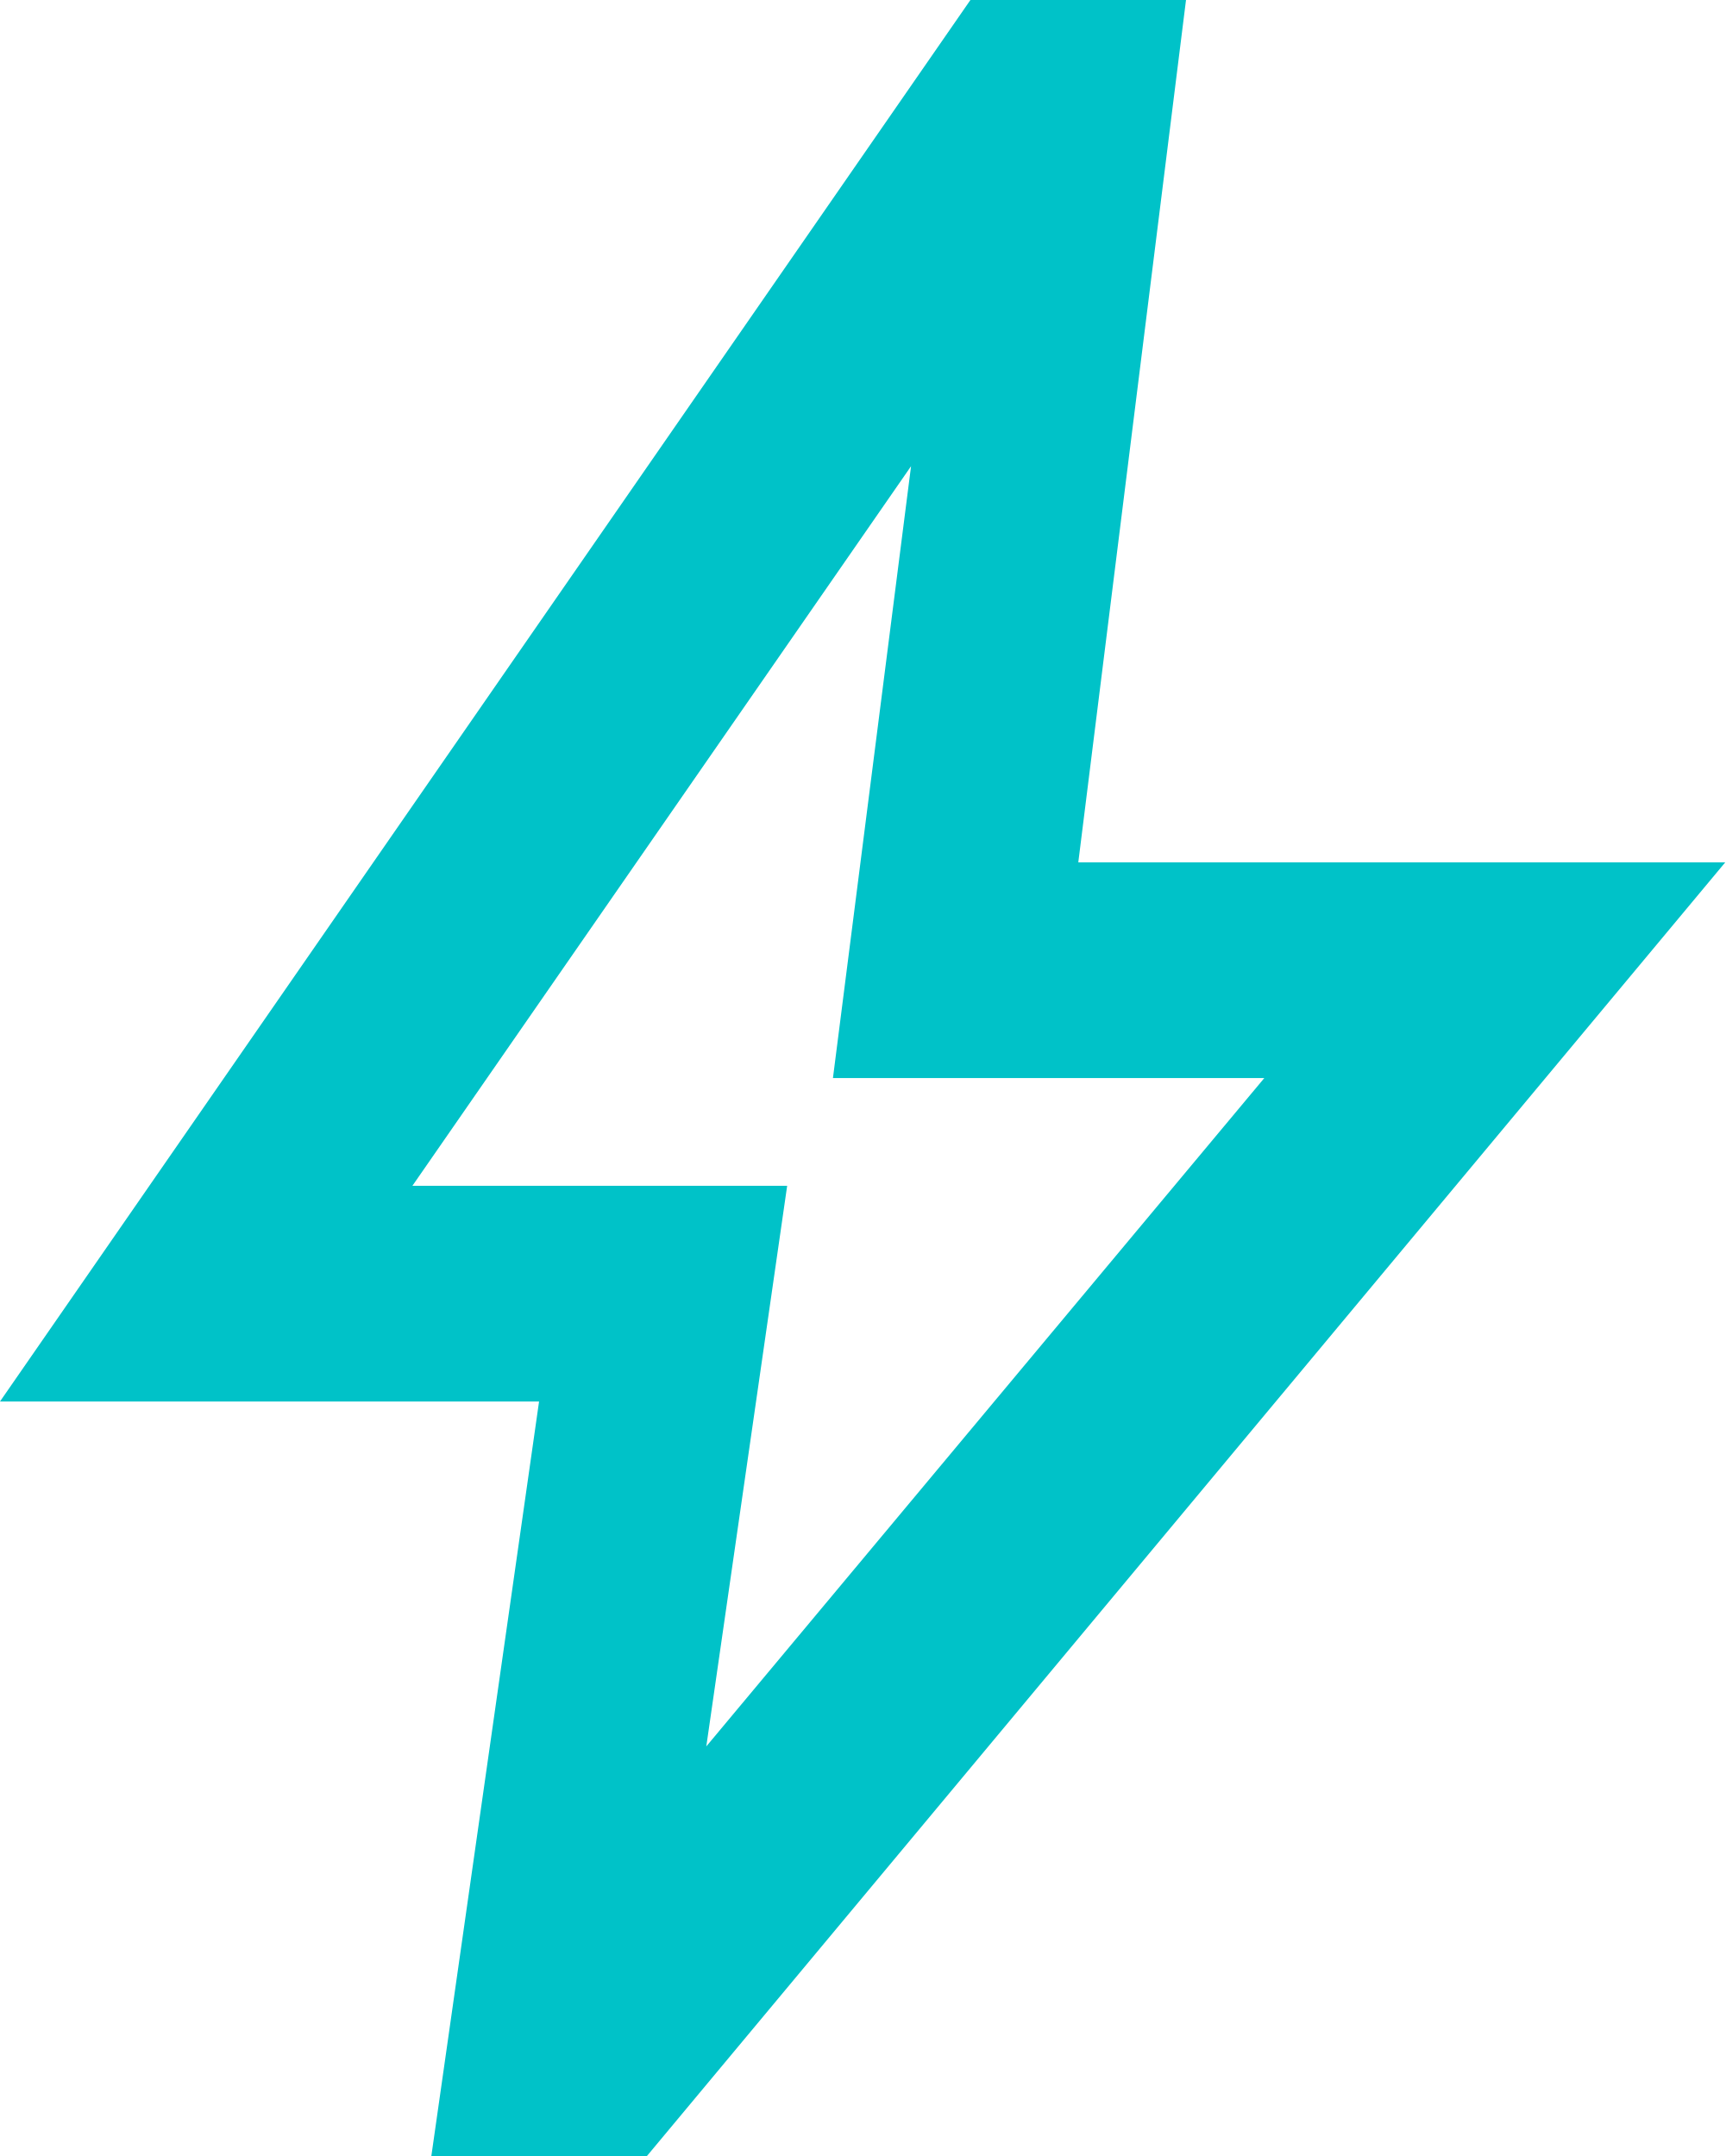
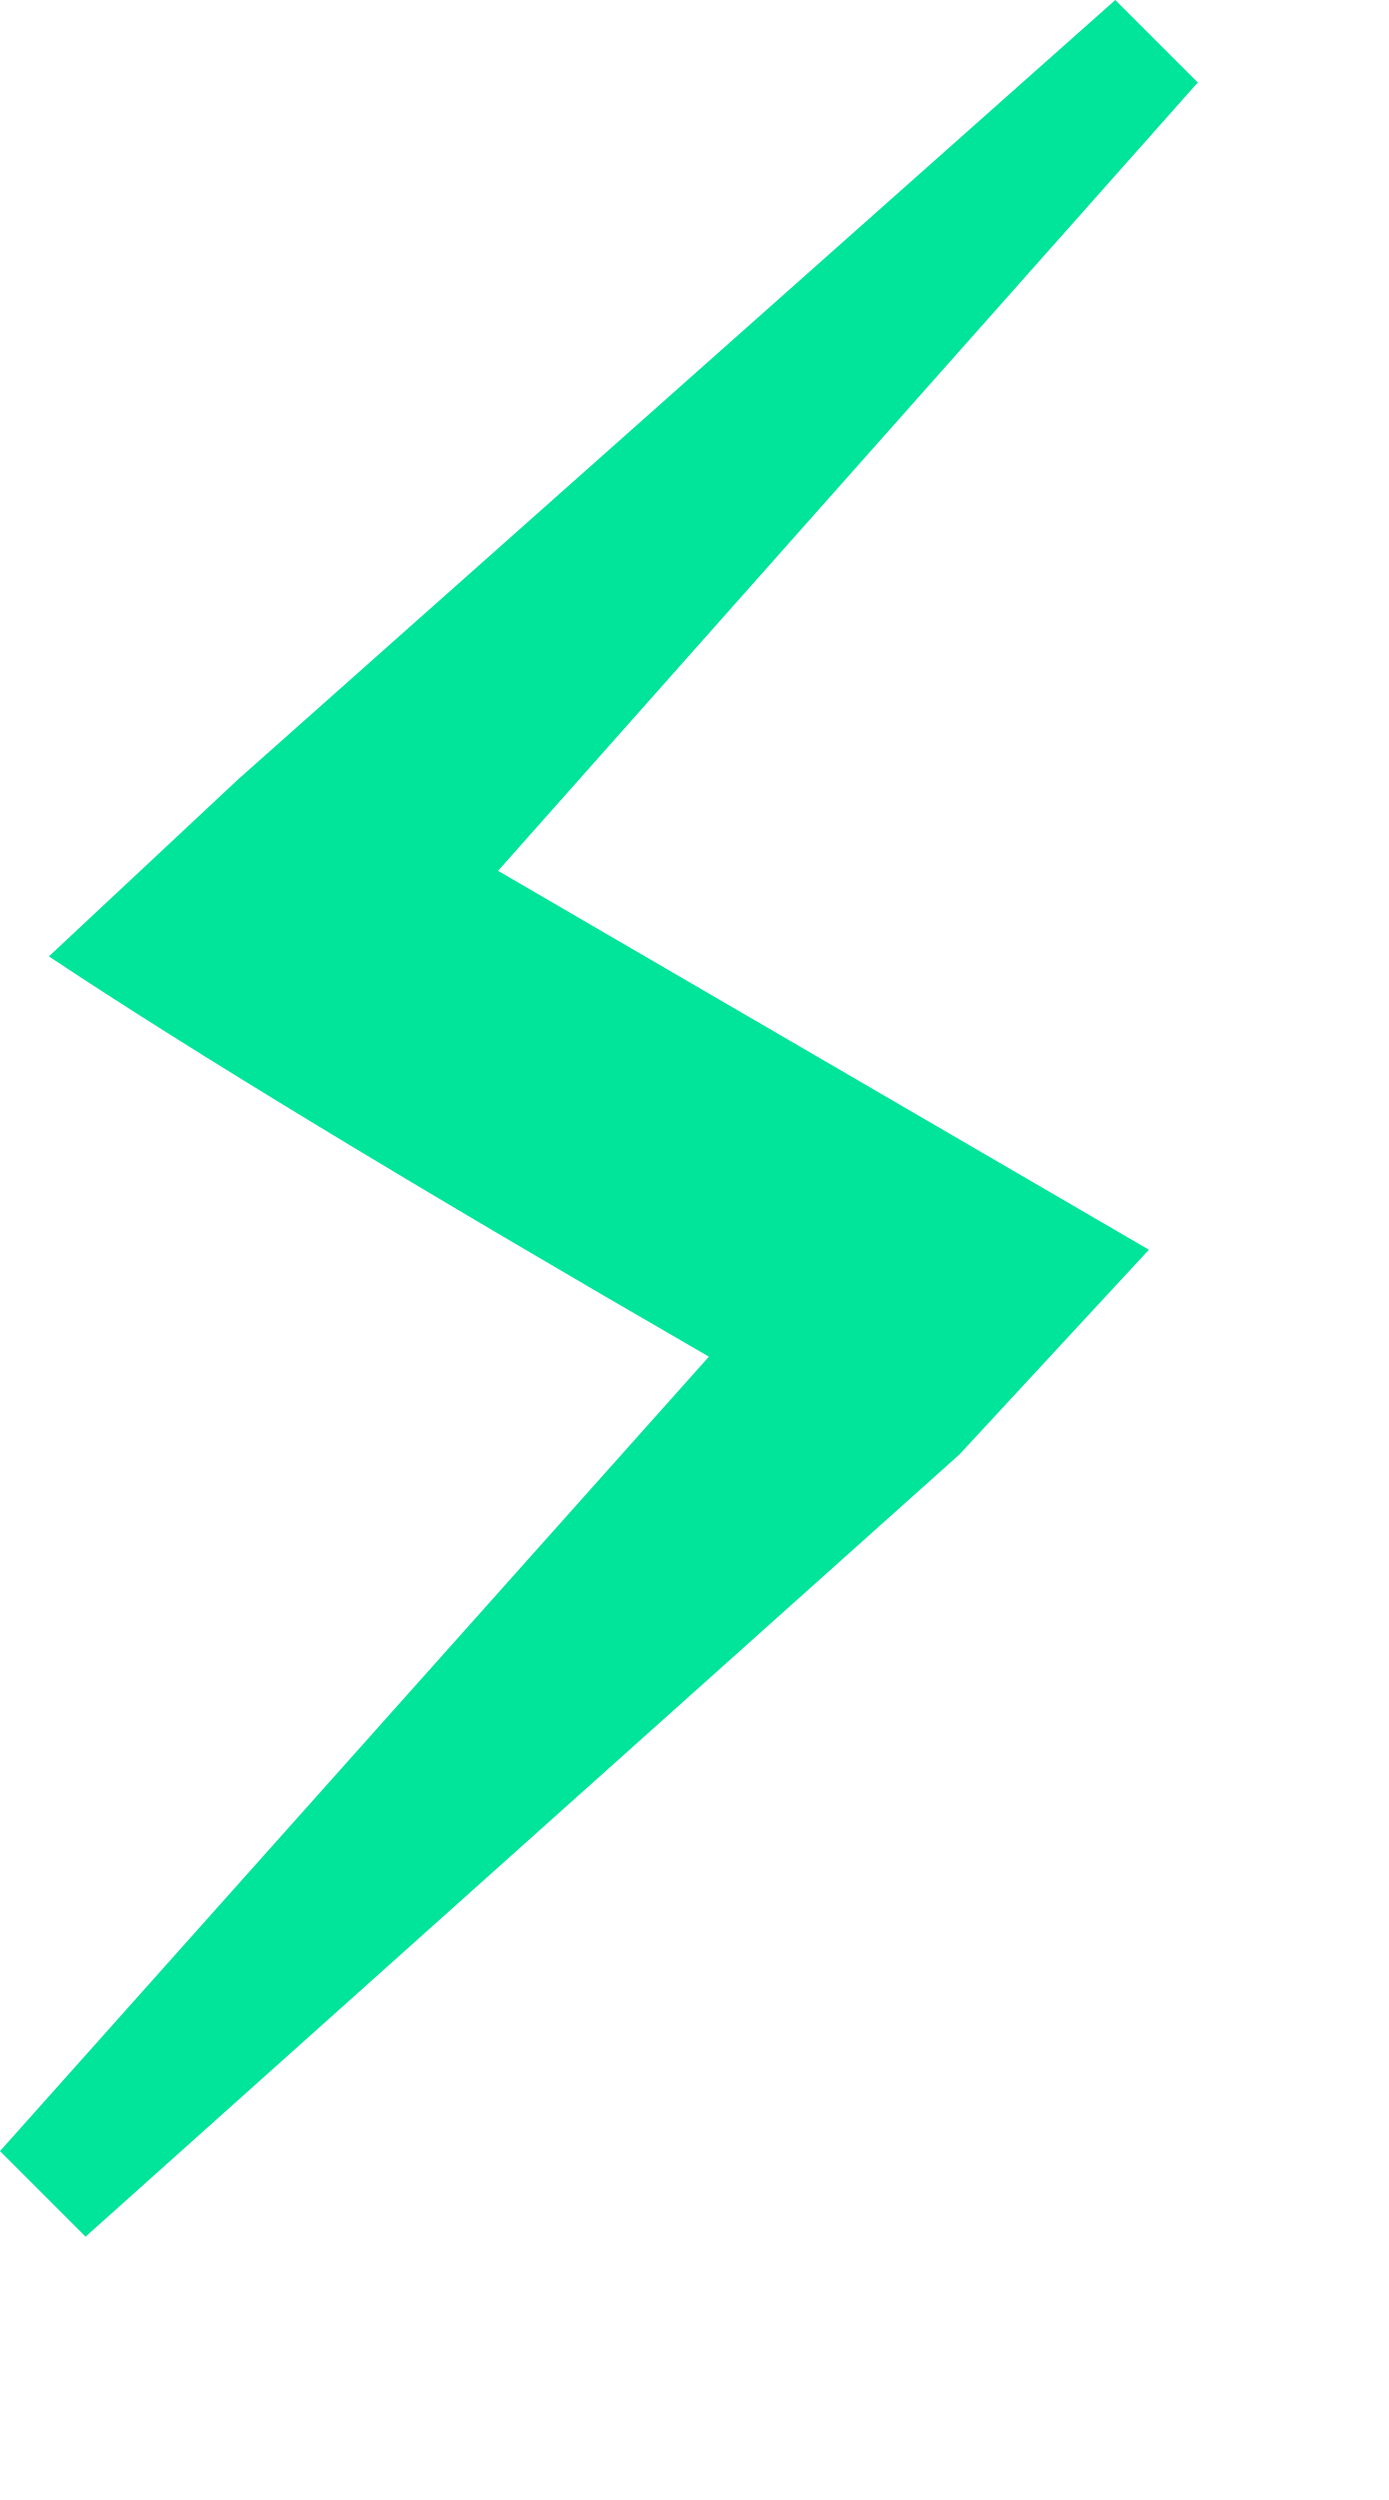
- <svg xmlns="http://www.w3.org/2000/svg" preserveAspectRatio="none" overflow="visible" style="display: block;" width="10.667" height="13.333" viewBox="0 0 10.667 13.333" fill="none">
-   <g id="Container">
-     <path id="Icon" d="M4.367 10.8L7.817 6.667H5.15L5.633 2.883L2.55 7.333H4.867L4.367 10.8V10.8M2.667 13.333L3.333 8.667H0L6 0H7.333L6.667 5.333H10.667L4 13.333H2.667V13.333M5.183 6.833V6.833V6.833V6.833V6.833V6.833V6.833V6.833" fill="#00C2C8" />
-   </g>
+ <svg xmlns="http://www.w3.org/2000/svg" width="5" height="9" viewBox="0 0 5 9" fill="none">
+   <path d="M4.136 4.499L3.454 5.236L0.308 8.052L-0 7.744L2.552 4.884C1.474 4.261 0.682 3.78 0.176 3.443L0.858 2.805L4.015 4.56572e-05L4.312 0.297L1.793 3.135L4.136 4.499Z" fill="#00E599" />
</svg>
